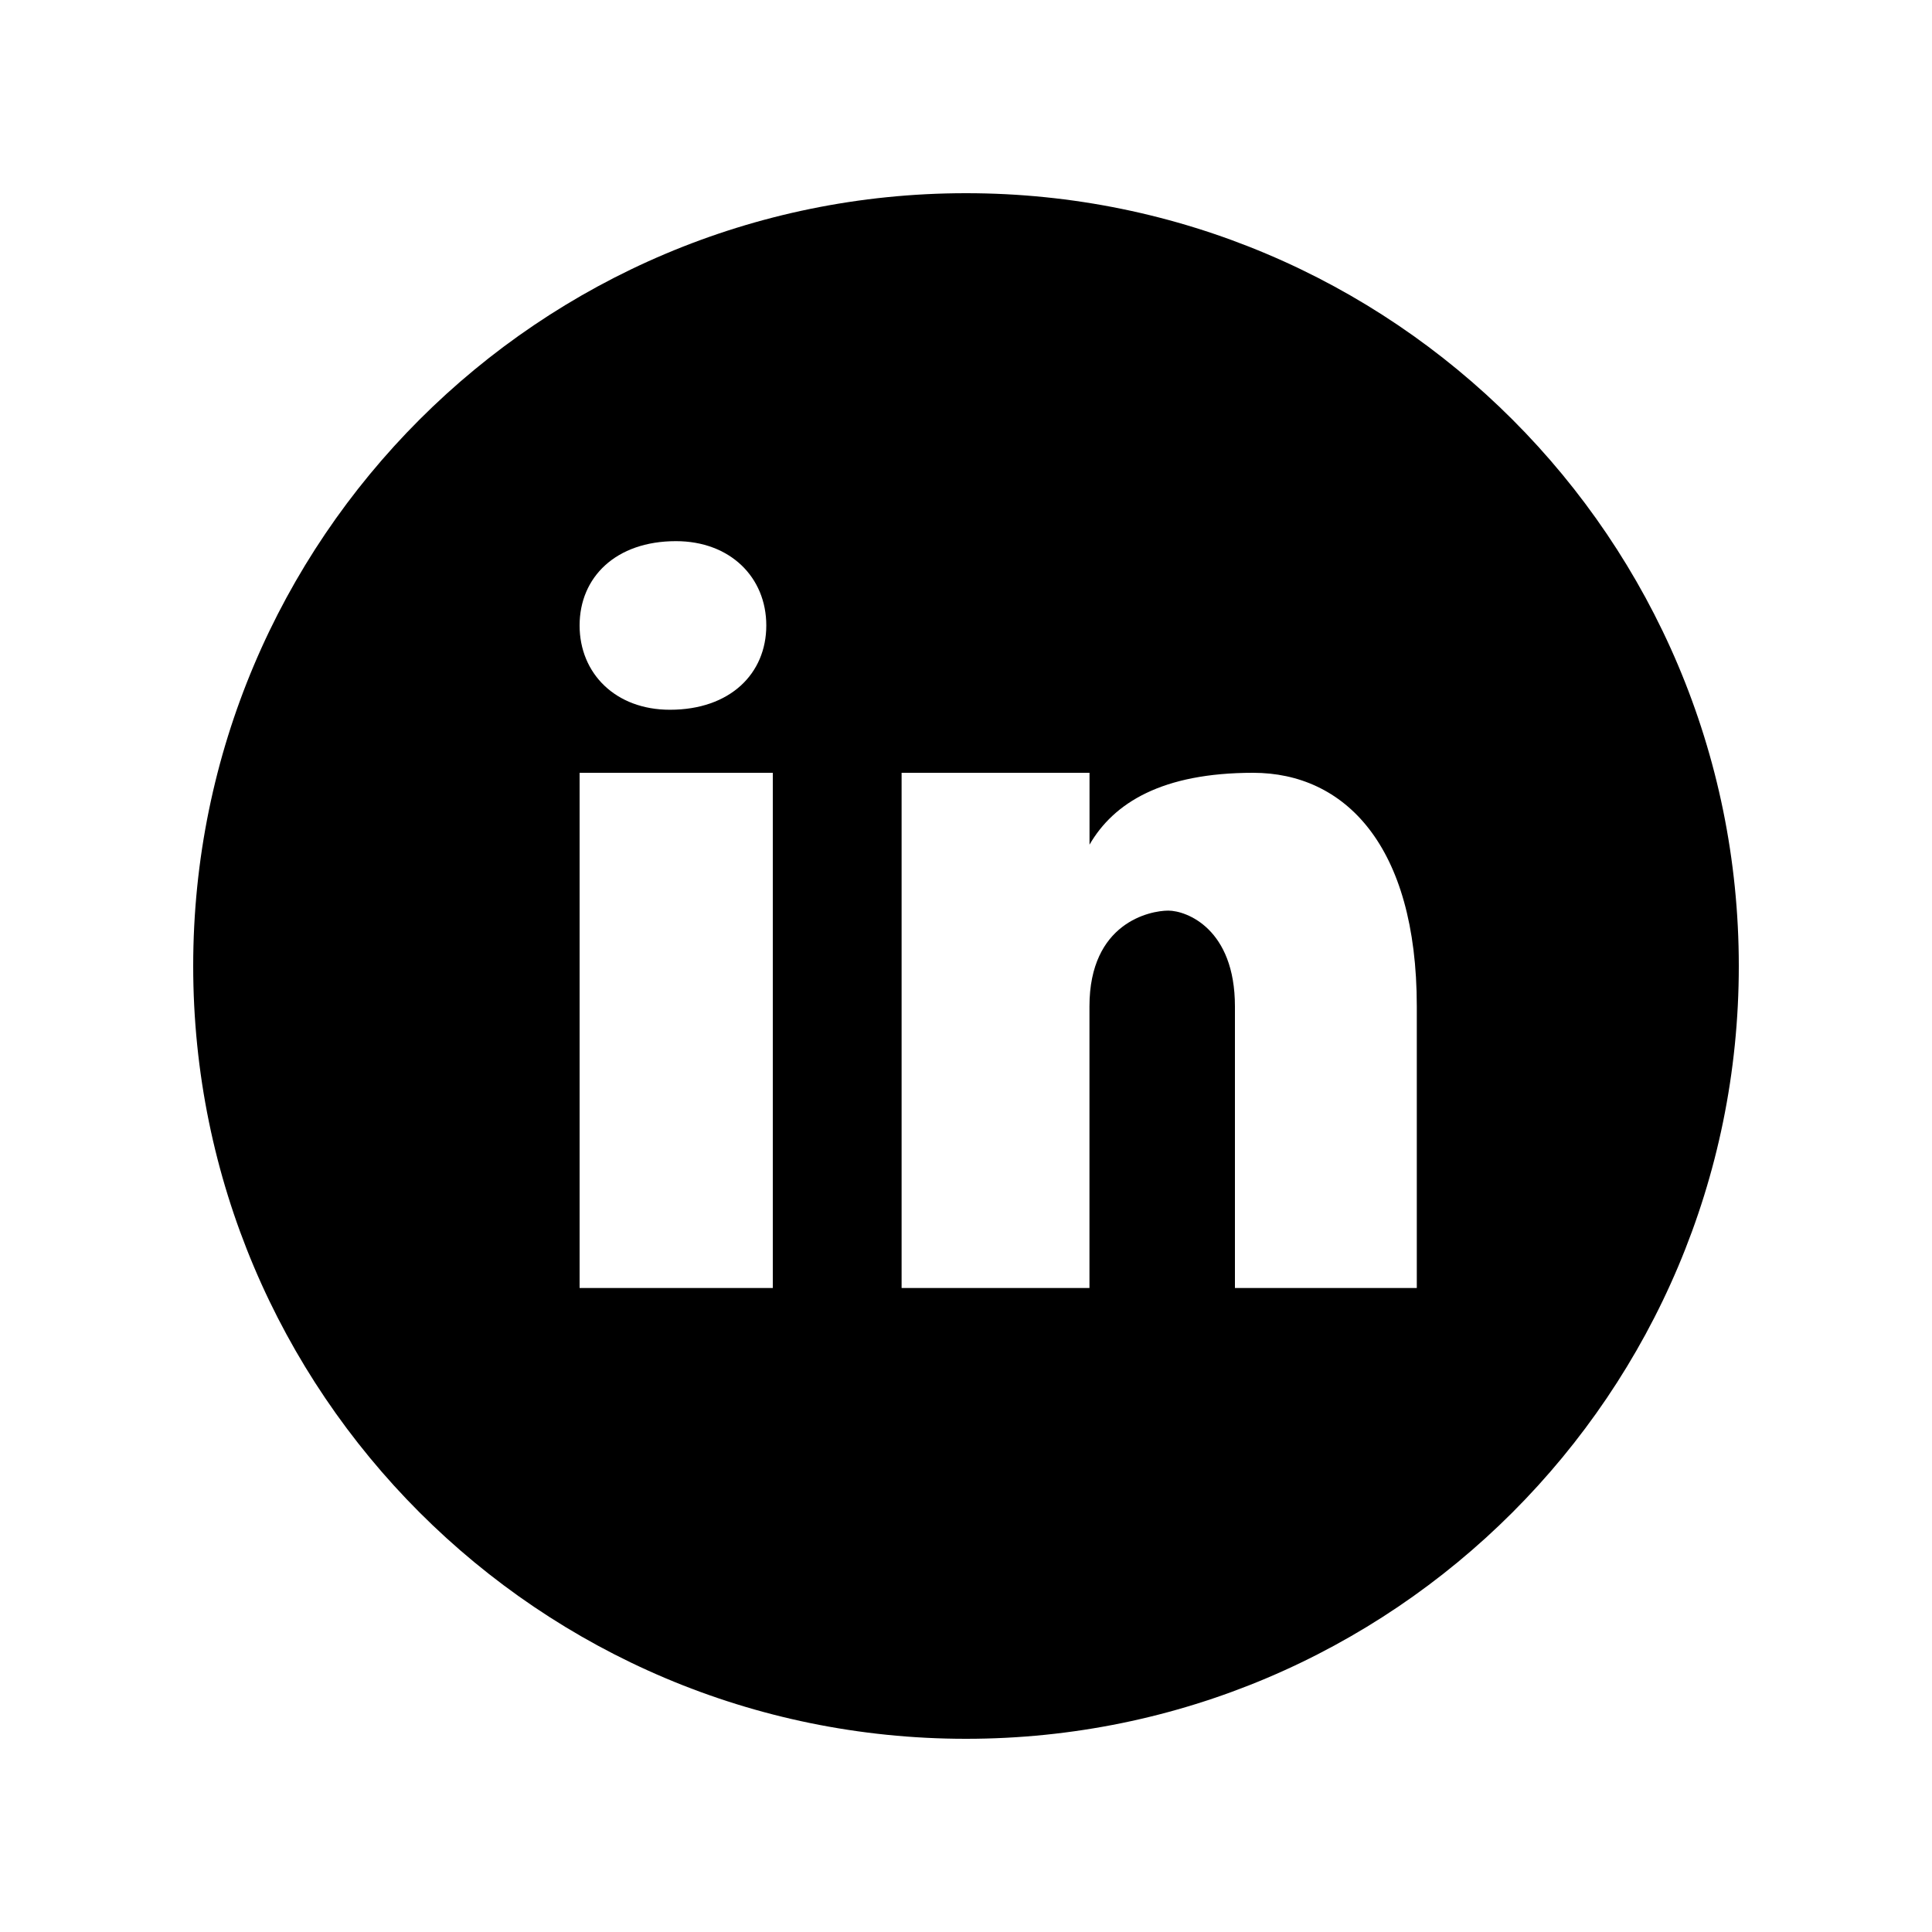
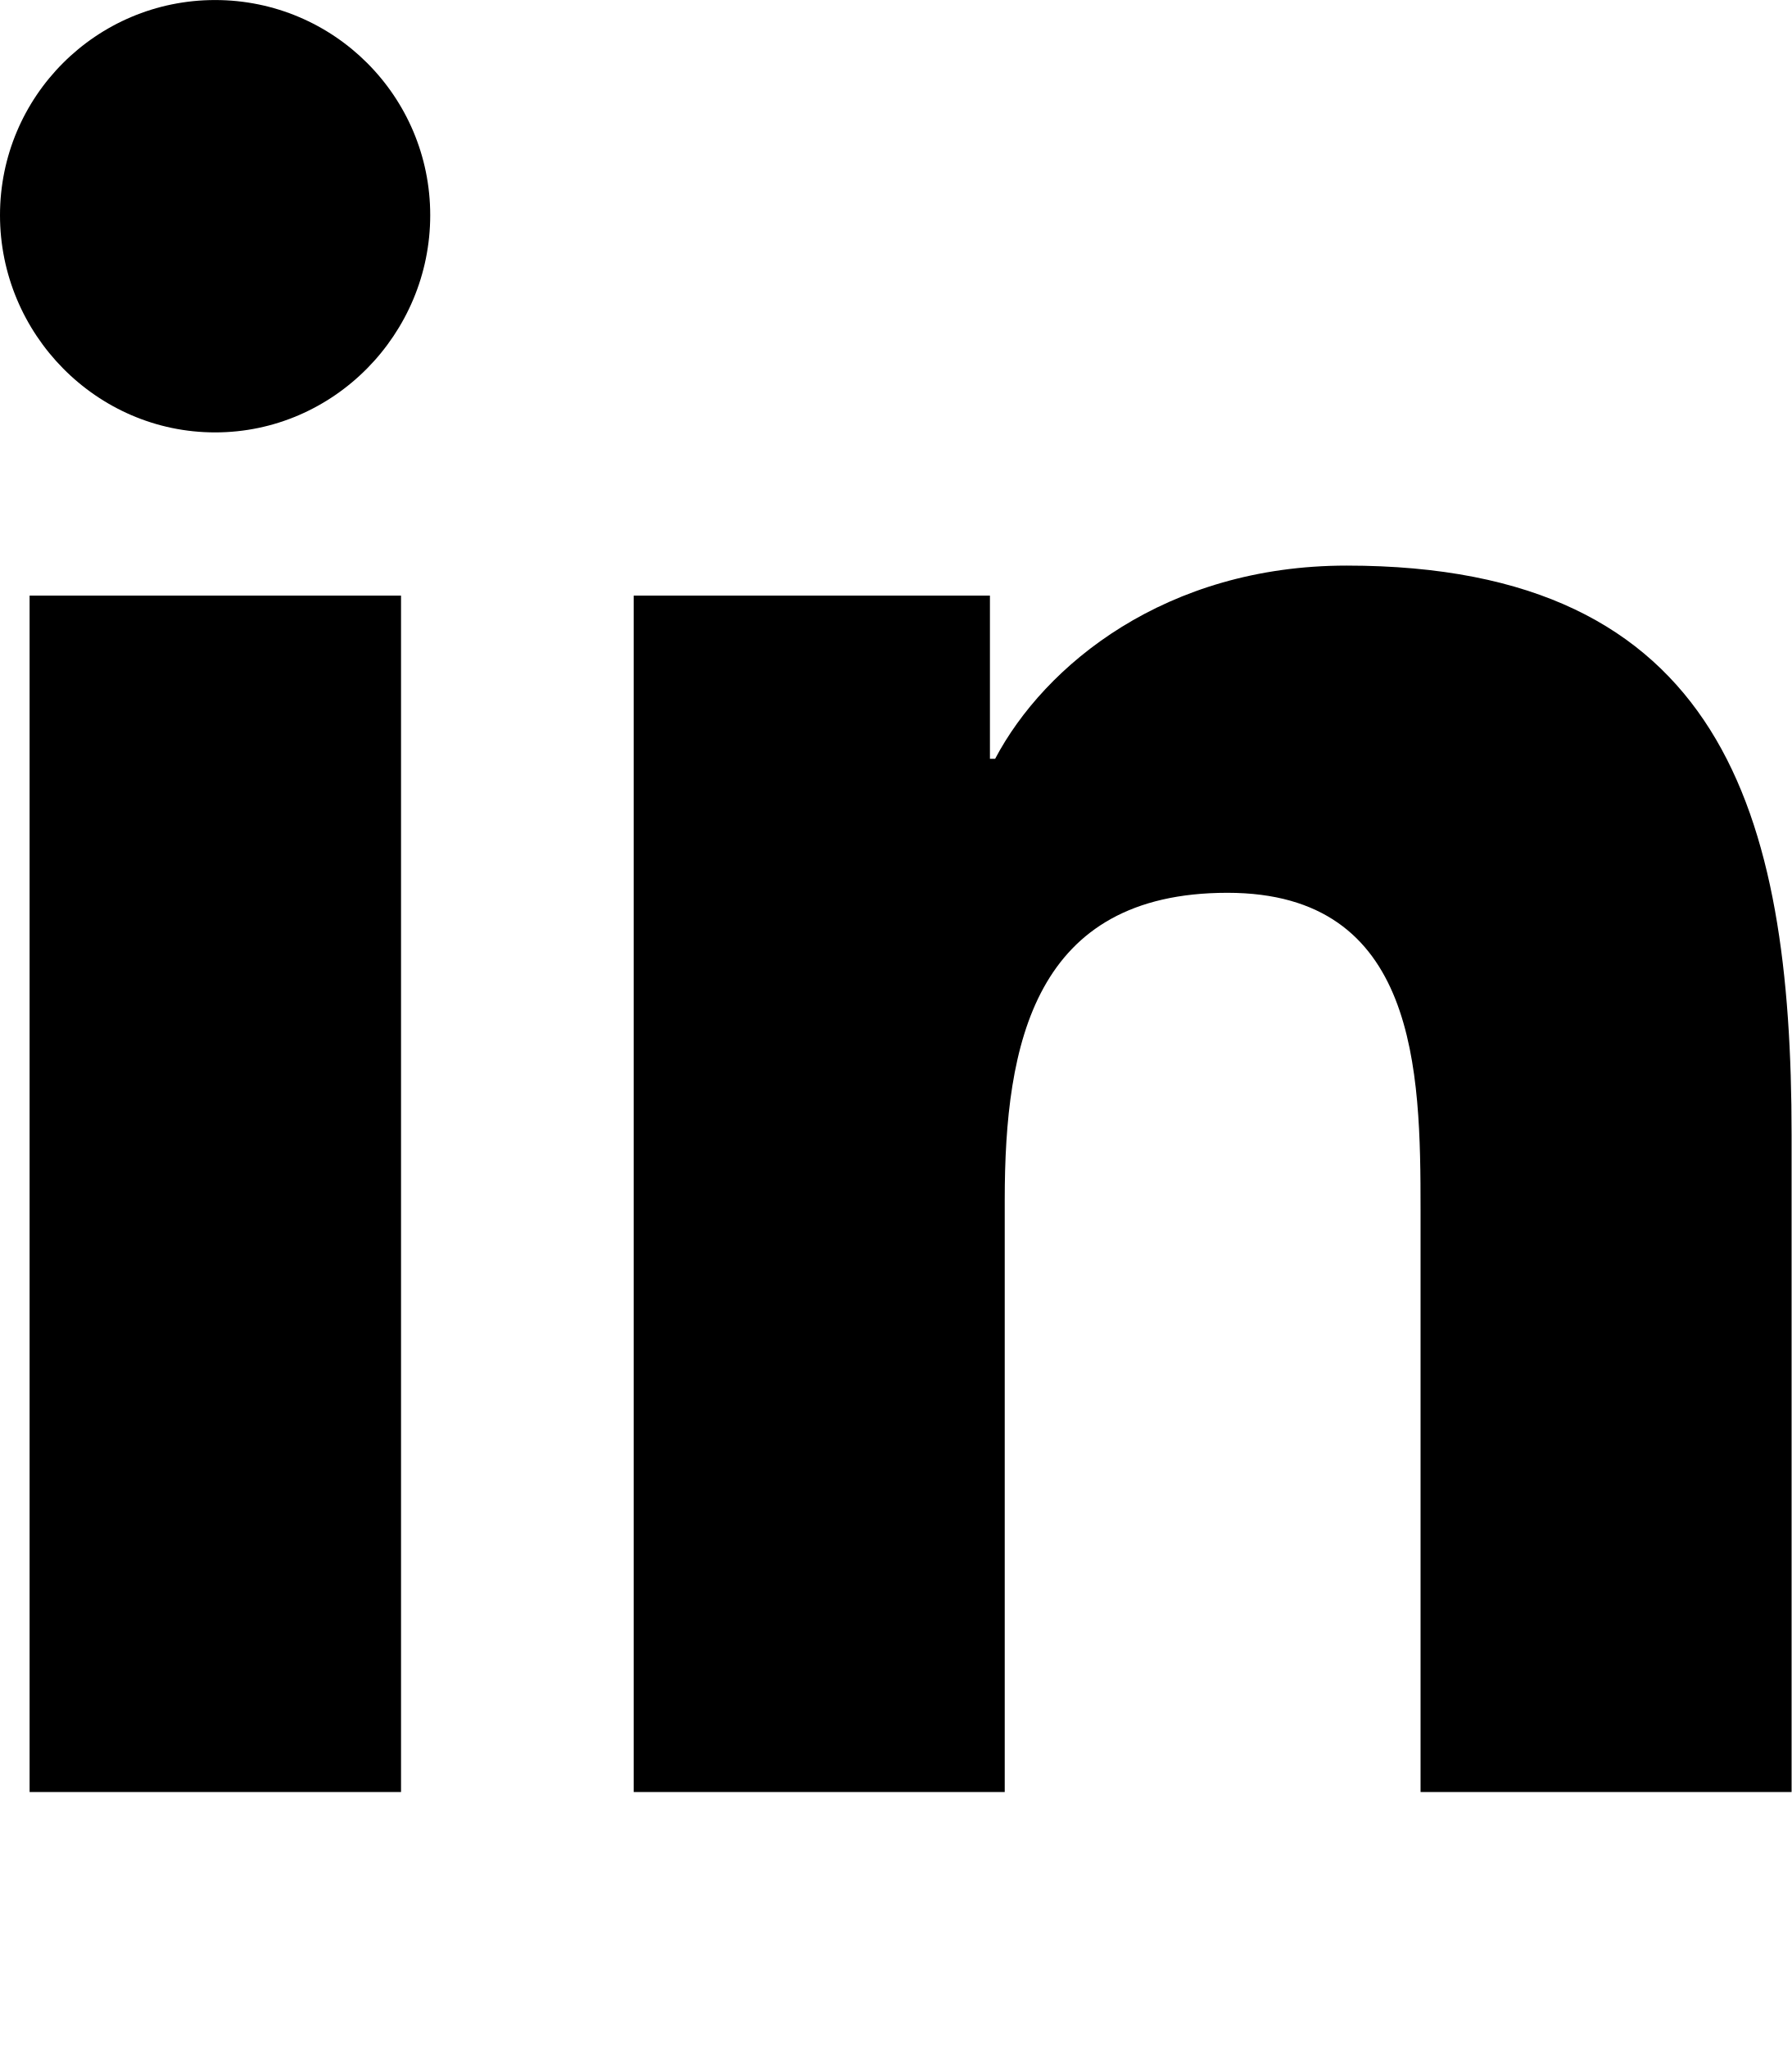
- <svg xmlns="http://www.w3.org/2000/svg" viewBox="0 0 30 30" width="30px" height="30px">
-   <path d="M15,3C8.373,3,3,8.373,3,15c0,6.627,5.373,12,12,12s12-5.373,12-12C27,8.373,21.627,3,15,3z M10.496,8.403 c0.842,0,1.403,0.561,1.403,1.309c0,0.748-0.561,1.309-1.496,1.309C9.561,11.022,9,10.46,9,9.712C9,8.964,9.561,8.403,10.496,8.403z M12,20H9v-8h3V20z M22,20h-2.824v-4.372c0-1.209-0.753-1.488-1.035-1.488s-1.224,0.186-1.224,1.488c0,0.186,0,4.372,0,4.372H14v-8 h2.918v1.116C17.294,12.465,18.047,12,19.459,12C20.871,12,22,13.116,22,15.628V20z" />
+ <svg xmlns="http://www.w3.org/2000/svg" viewBox="0 0 448 512">
+   <path d="M100.28 448H7.4V148.9h92.88zM53.79 108.1C24.09 108.1 0 83.5 0 53.8a53.79 53.79 0 0 1 107.58 0c0 29.7-24.1 54.3-53.79 54.3zM447.9 448h-92.68V302.4c0-34.7-.7-79.2-48.29-79.2-48.29 0-55.69 37.7-55.69 76.7V448h-92.78V148.9h89.08v40.8h1.3c12.4-23.5 42.69-48.3 87.88-48.3 94 0 111.28 61.9 111.28 142.3V448z" />
</svg>
